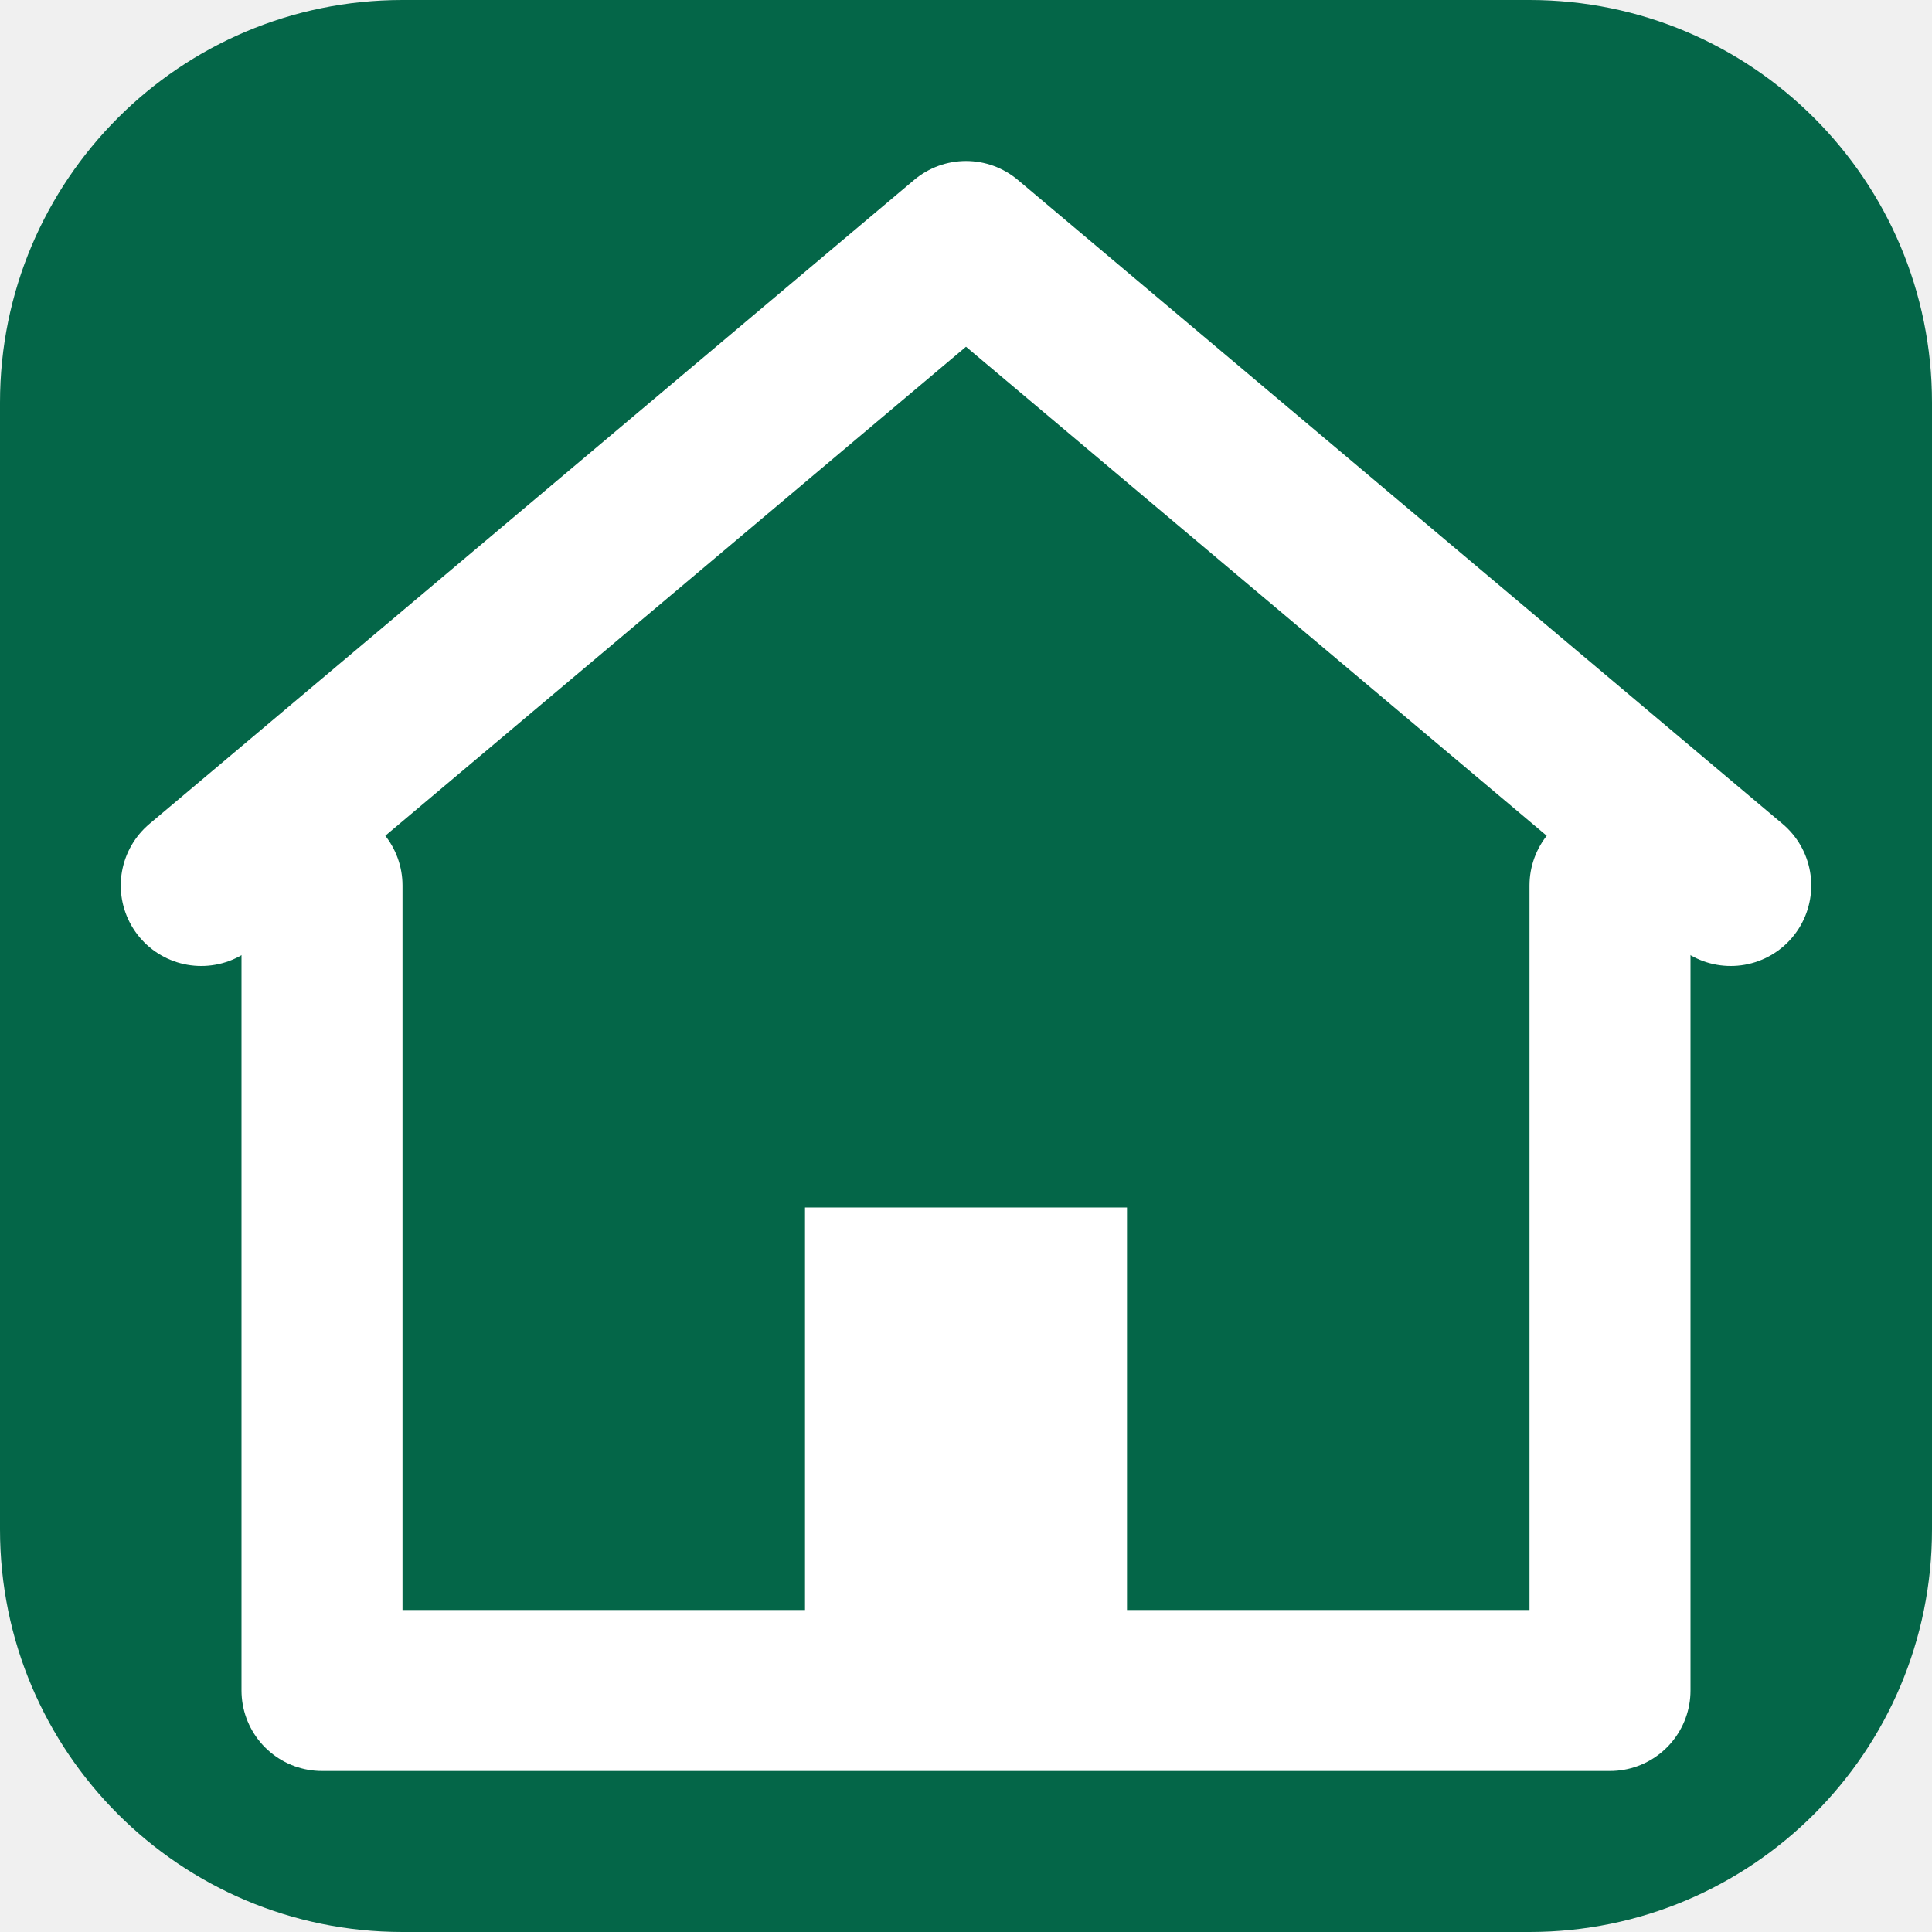
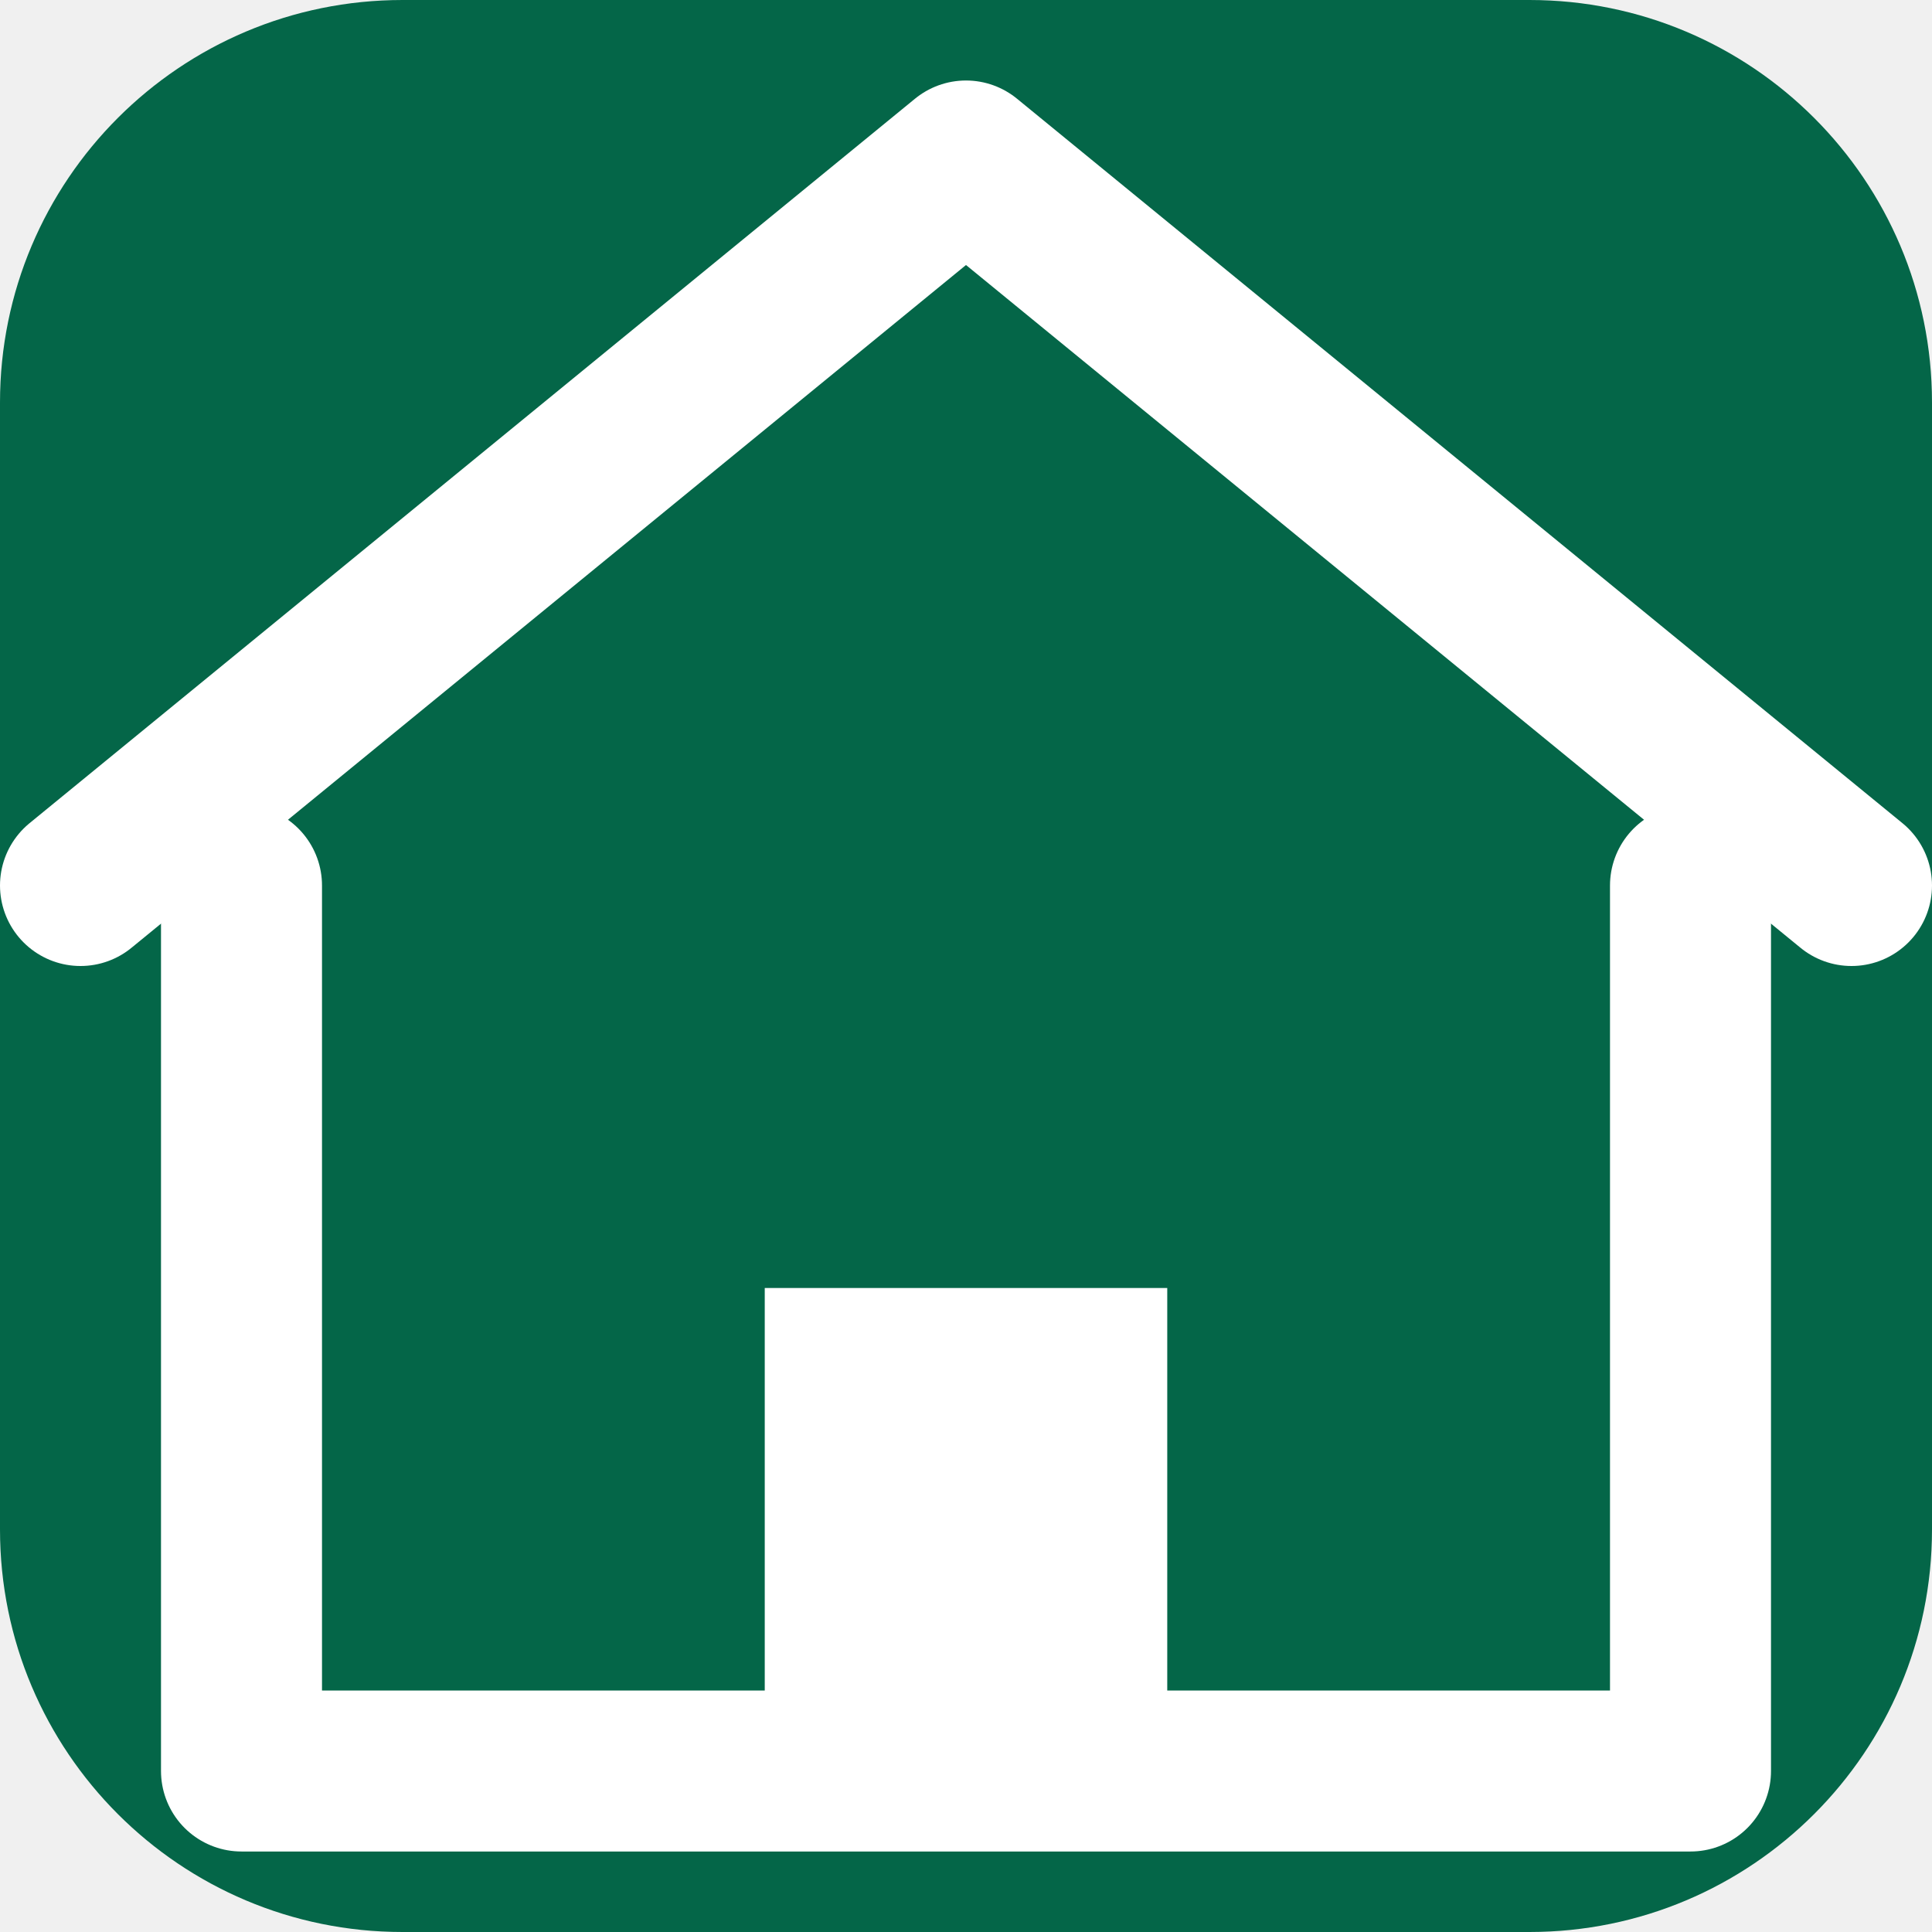
<svg xmlns="http://www.w3.org/2000/svg" viewBox="0 0 24 24">
  <rect width="24" height="24" rx="5" fill="#046648" />
  <g fill="none" stroke="#ffffff" stroke-width="2" stroke-linecap="round" stroke-linejoin="round">
-     <path d="M2.5 11 L12 3 L21.5 11" />
-     <path d="M4 11 V21 H20 V11" />
-     <rect x="10" y="15" width="4" height="6" fill="#ffffff" stroke="none" />
+     <path d="M1 11 L12 2 L23 11" />
+     <path d="M3 11 V22 H21 V11" />
+     <rect x="9.5" y="16" width="5" height="6" fill="#ffffff" stroke="none" />
  </g>
</svg>
